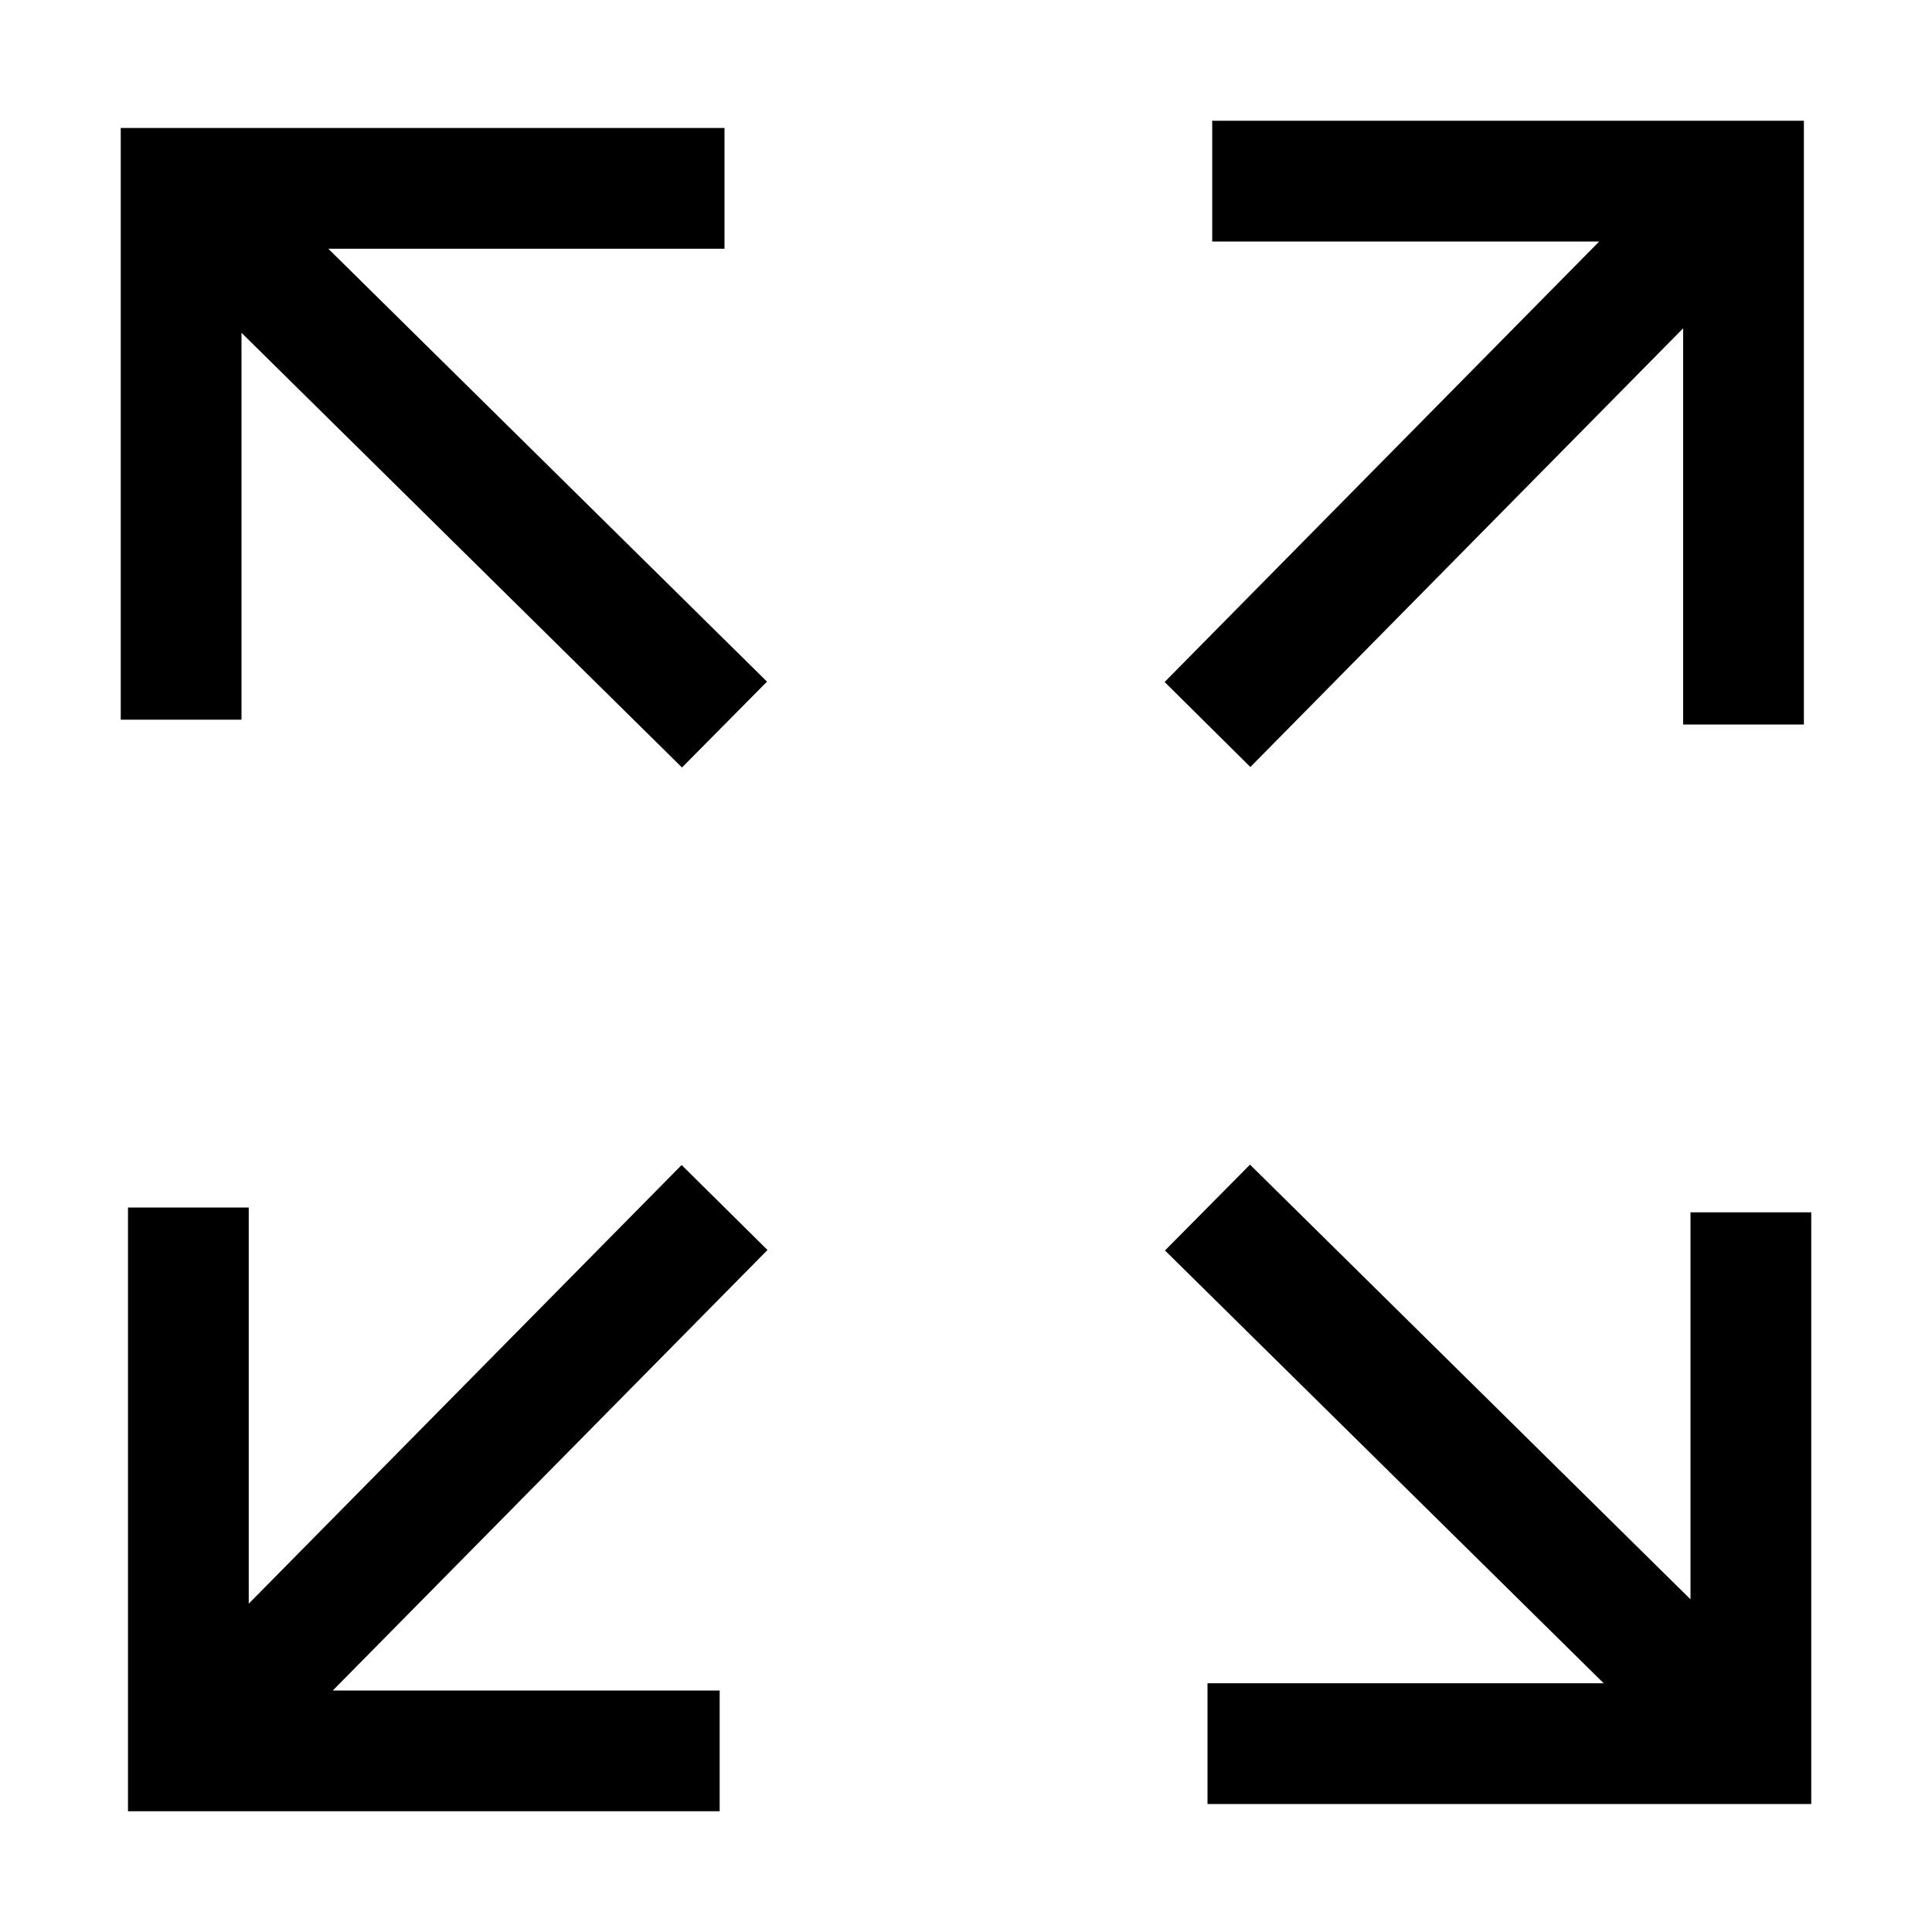
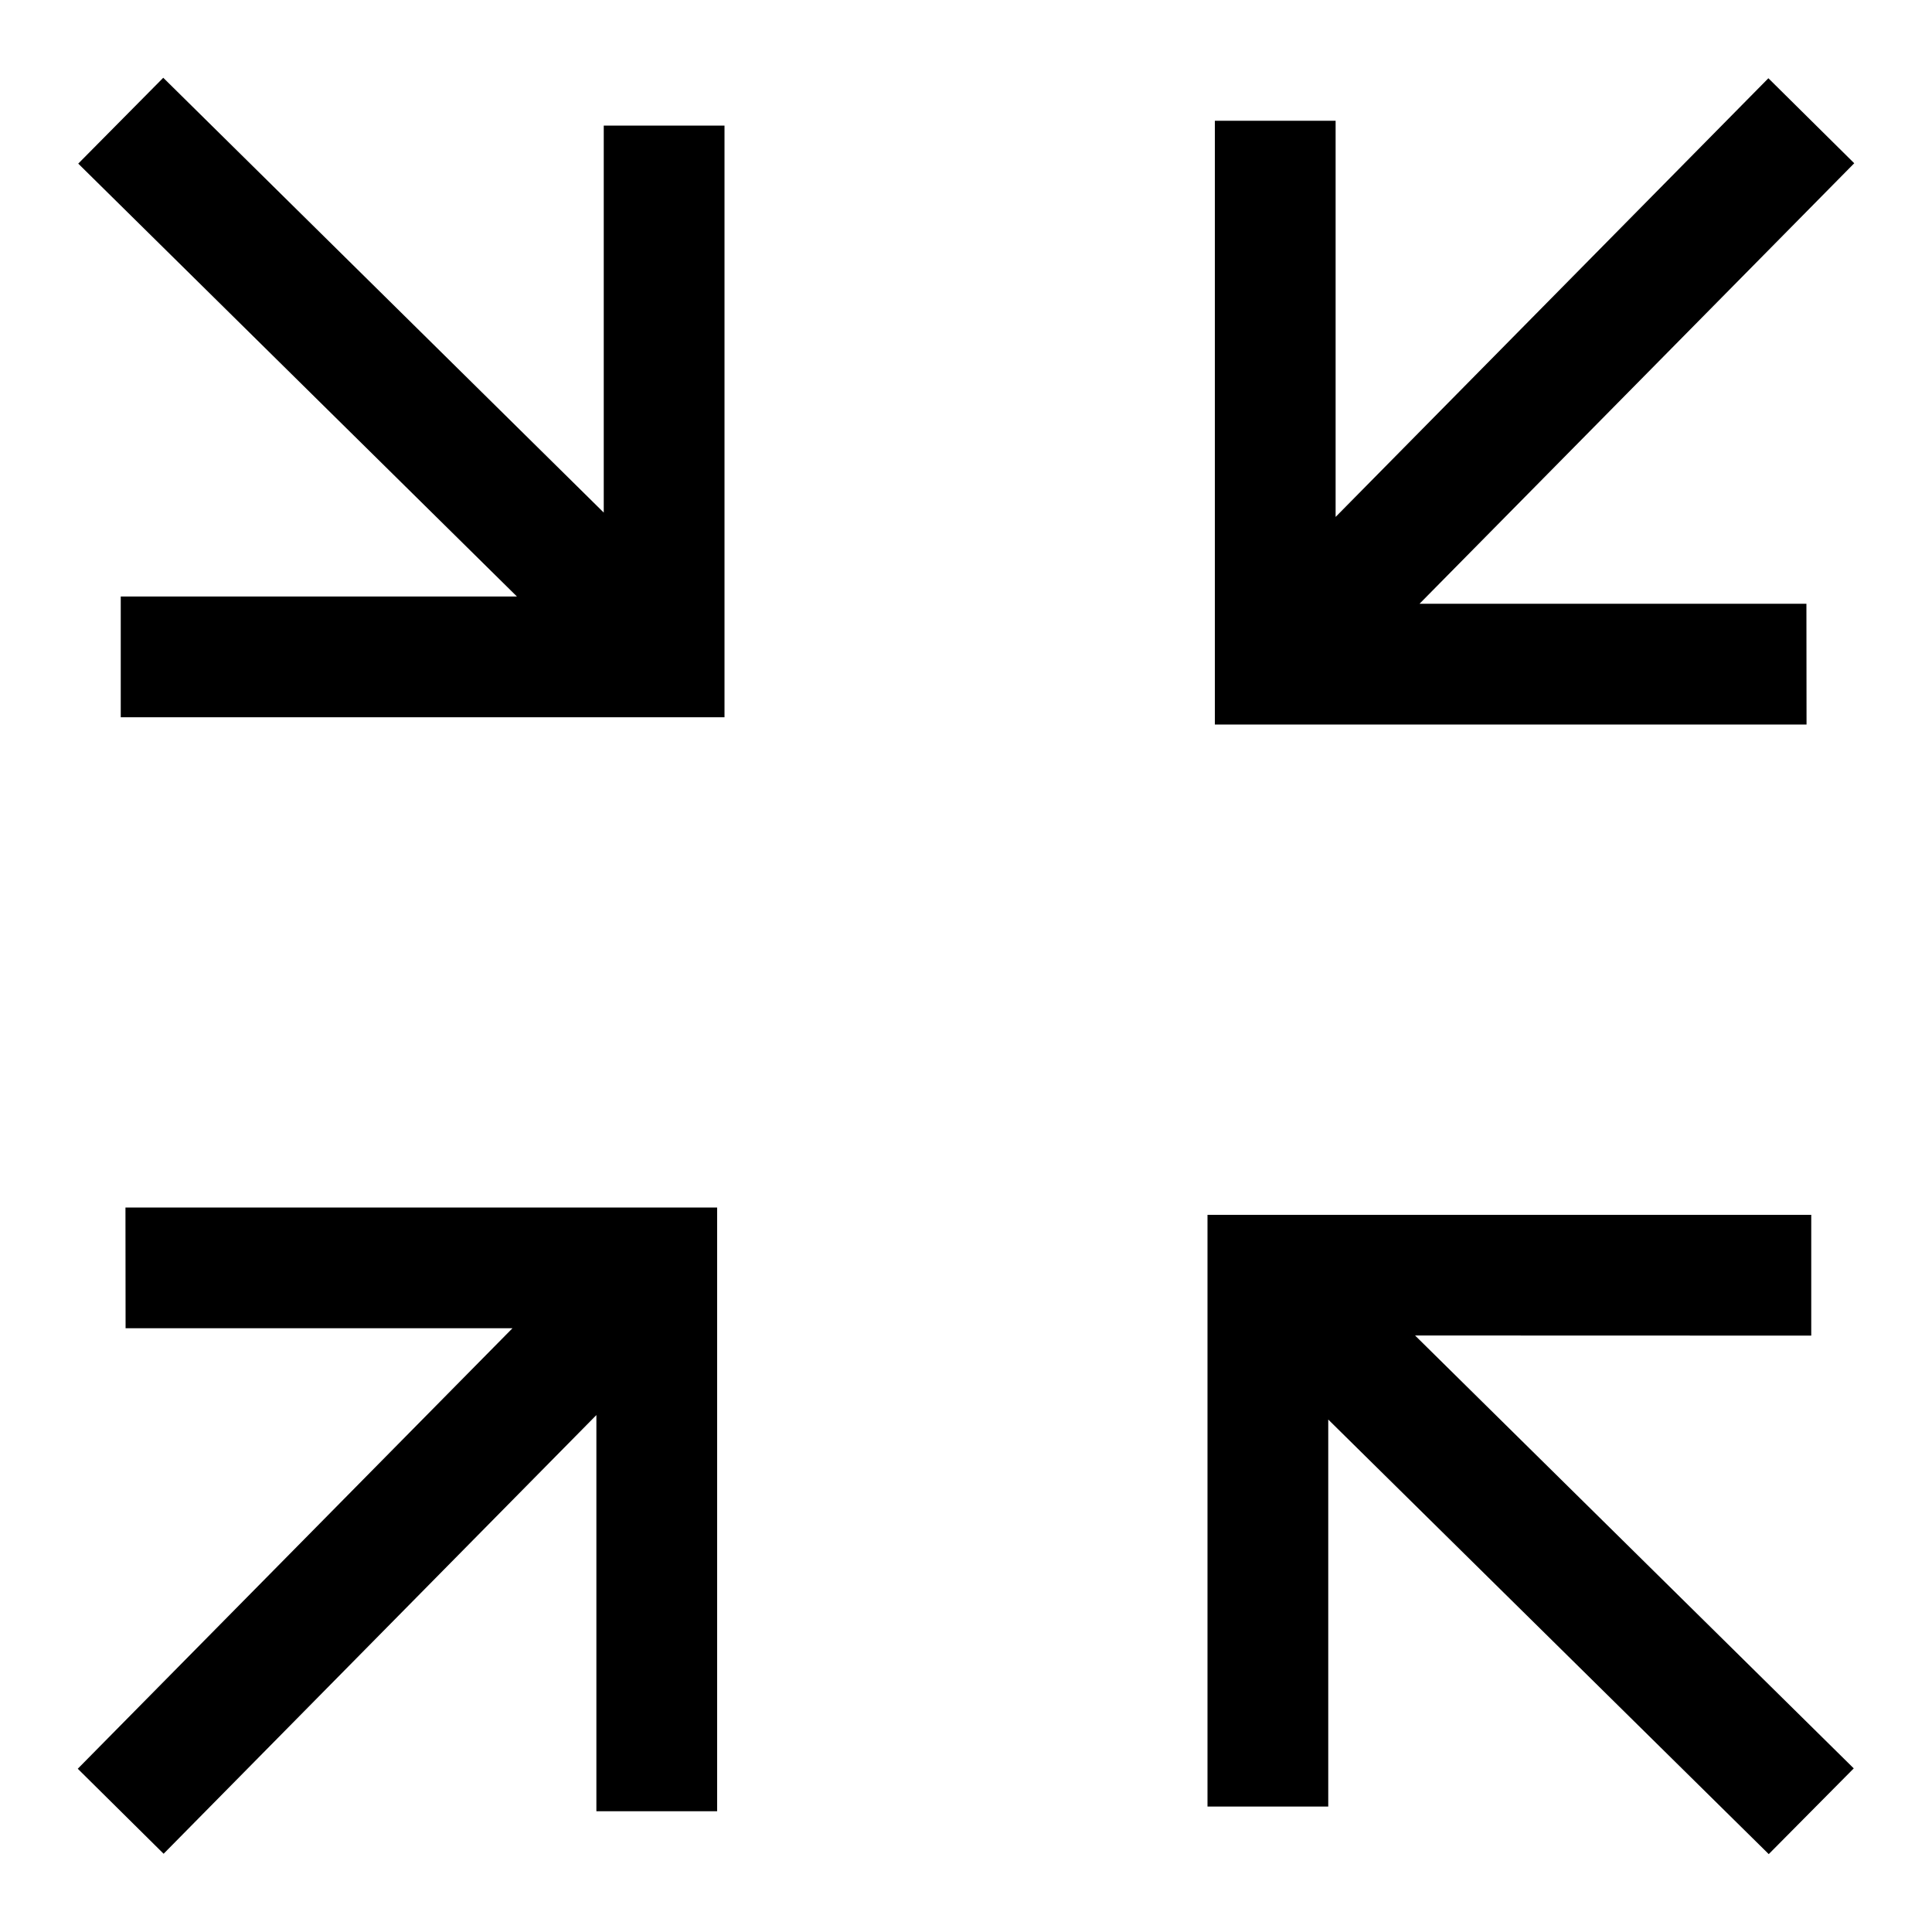
<svg xmlns="http://www.w3.org/2000/svg" viewBox="0 0 16 16" width="12px" height="12px">
-   <path vector-effect="non-scaling-stroke" d="M9.645 5.648L13.244 2h-3.205V1h4.9v5h-1V2.719l-3.584 3.633zm-4 4L2.06 13.281V10h-1v5h4.9v-1H2.756l3.6-3.648zM14 10.04v3.205l-3.648-3.6-.704.711 3.633 3.584H10v1h5v-4.9zM2 2.756l3.648 3.6.704-.711L2.719 2.06H6v-1H1v4.9h1z" />
+   <path vector-effect="non-scaling-stroke" d="M11.719 11.06l3.633 3.585-.704.71L11 11.756v3.205h-1v-4.9h5v1zM5 4.245L1.352.644l-.704.711L4.281 4.94H1v1h5v-4.9H5zM14.96 5h-3.204l3.6-3.648-.711-.704-3.584 3.633V1h-1v5h4.9zM1.04 11h3.204l-3.6 3.648.711.704 3.584-3.633V15h1v-5h-4.9z" />
</svg>
